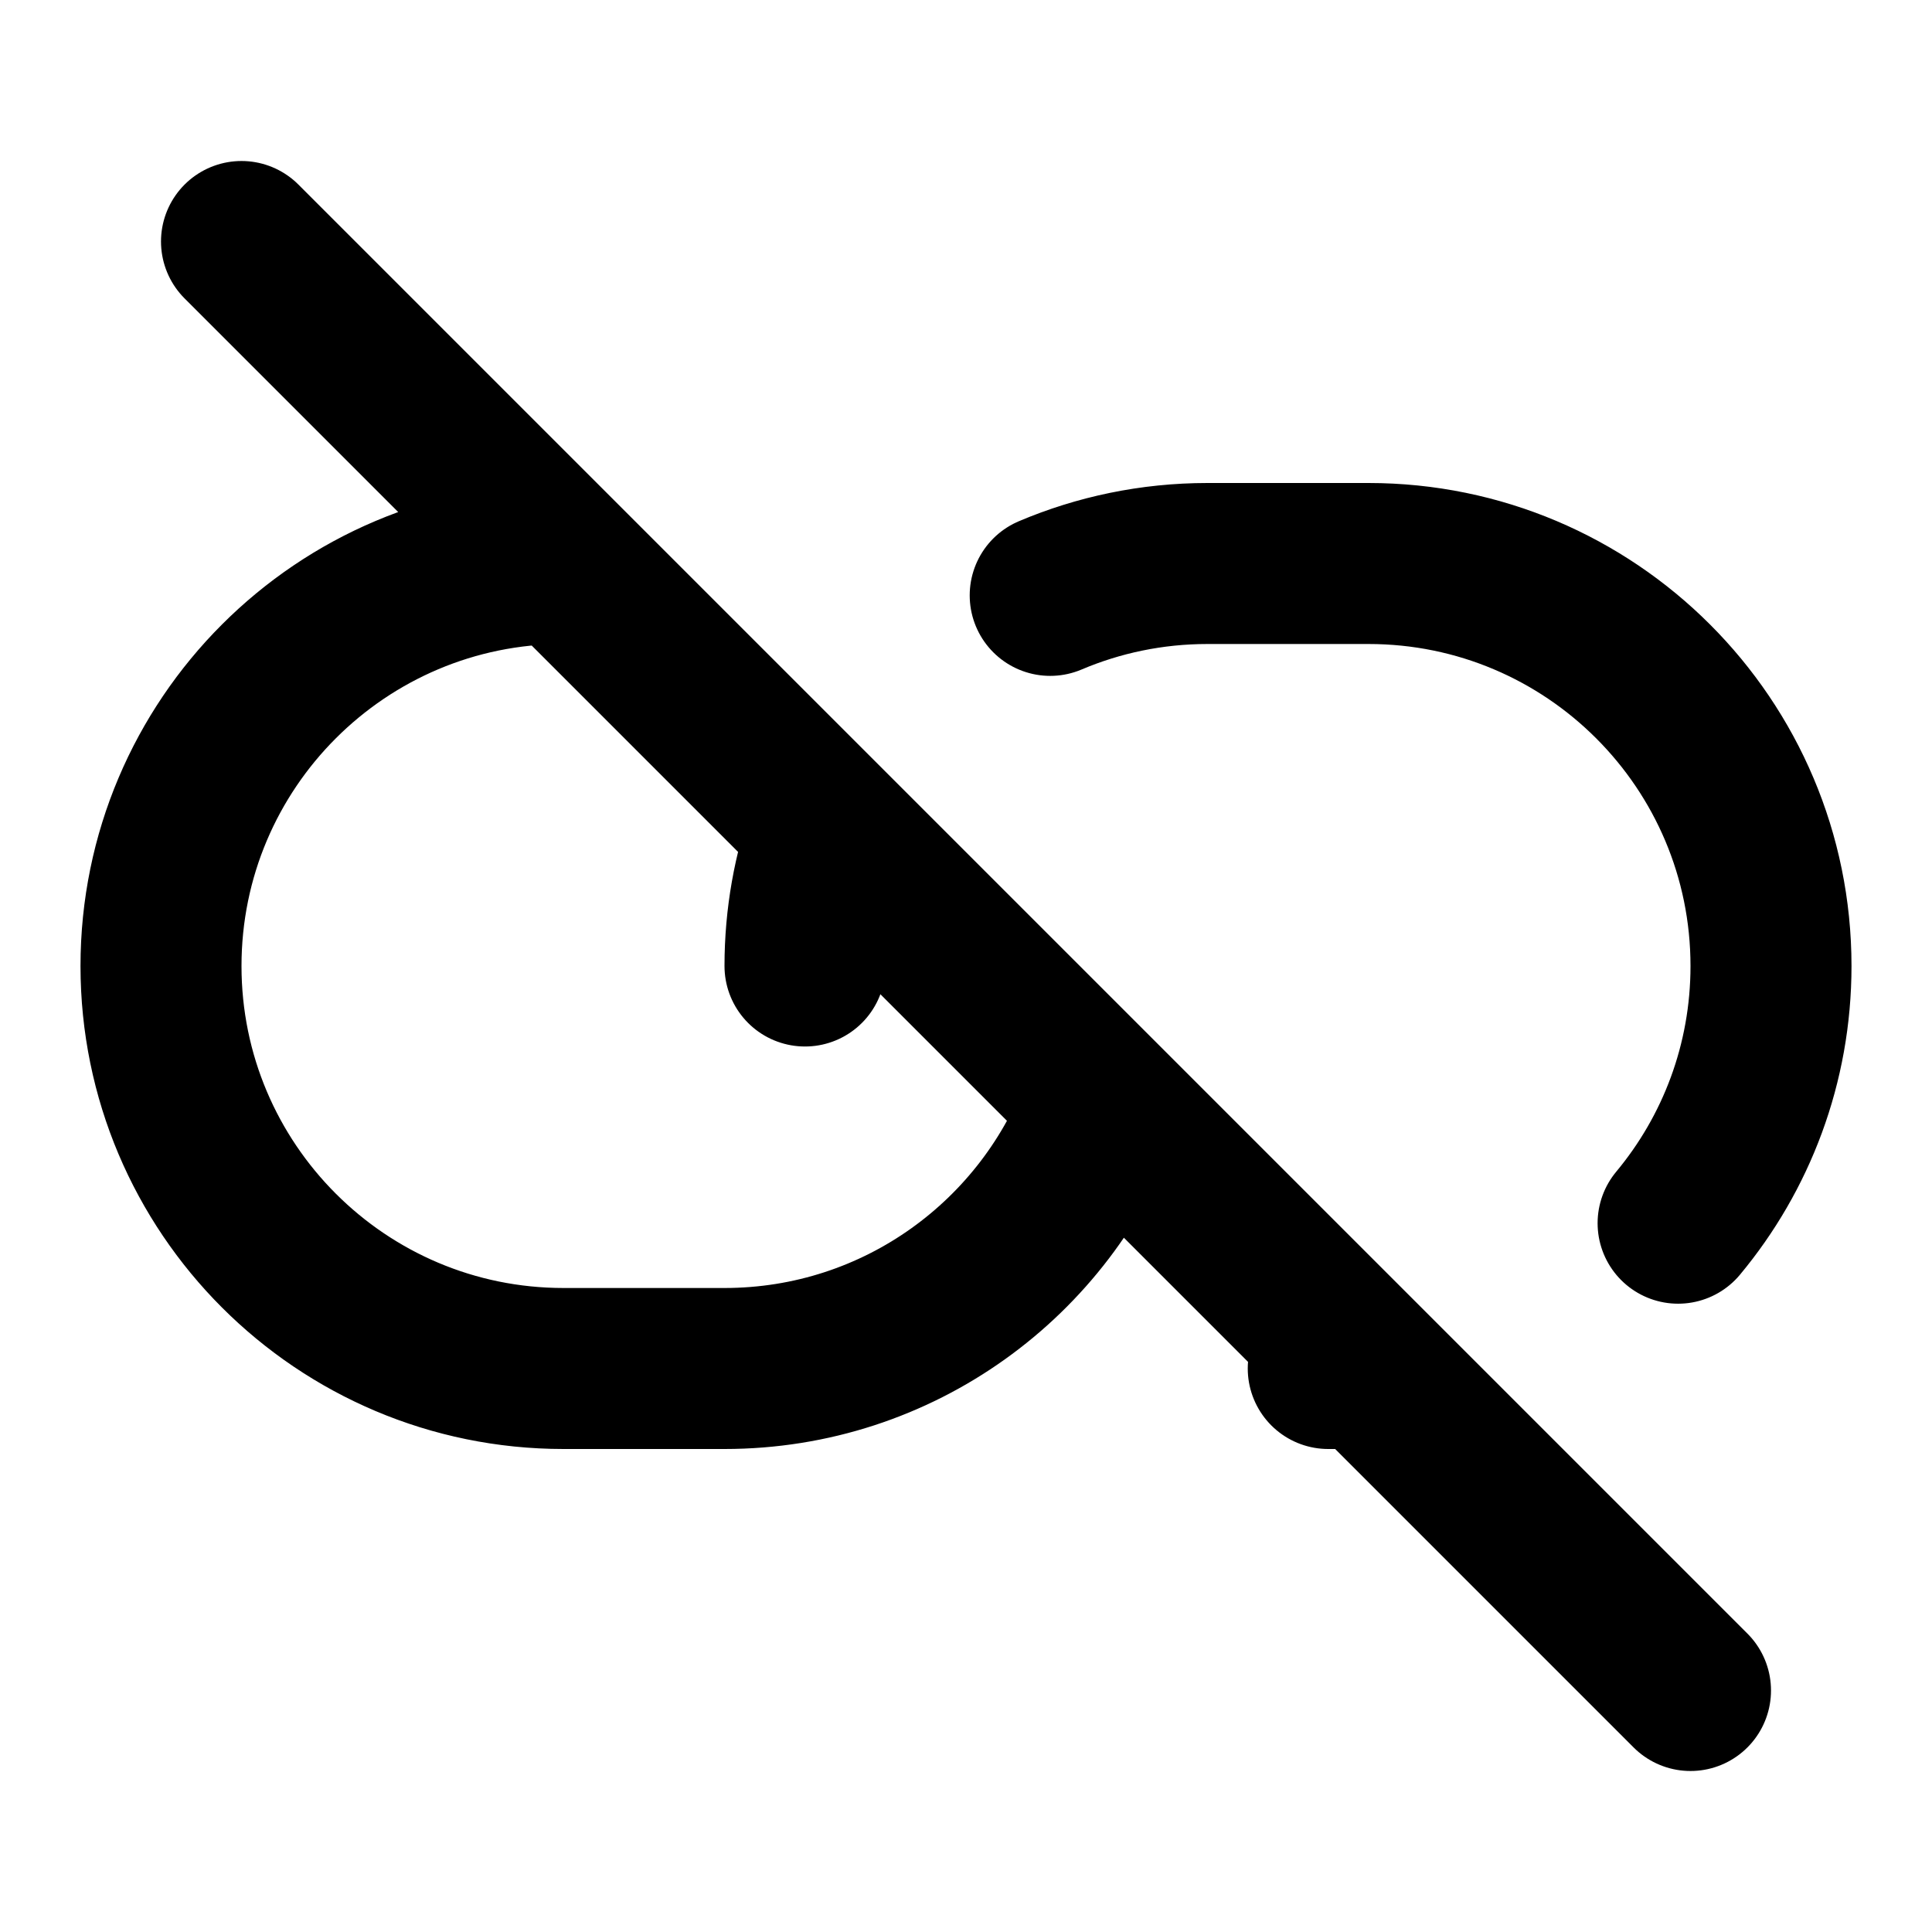
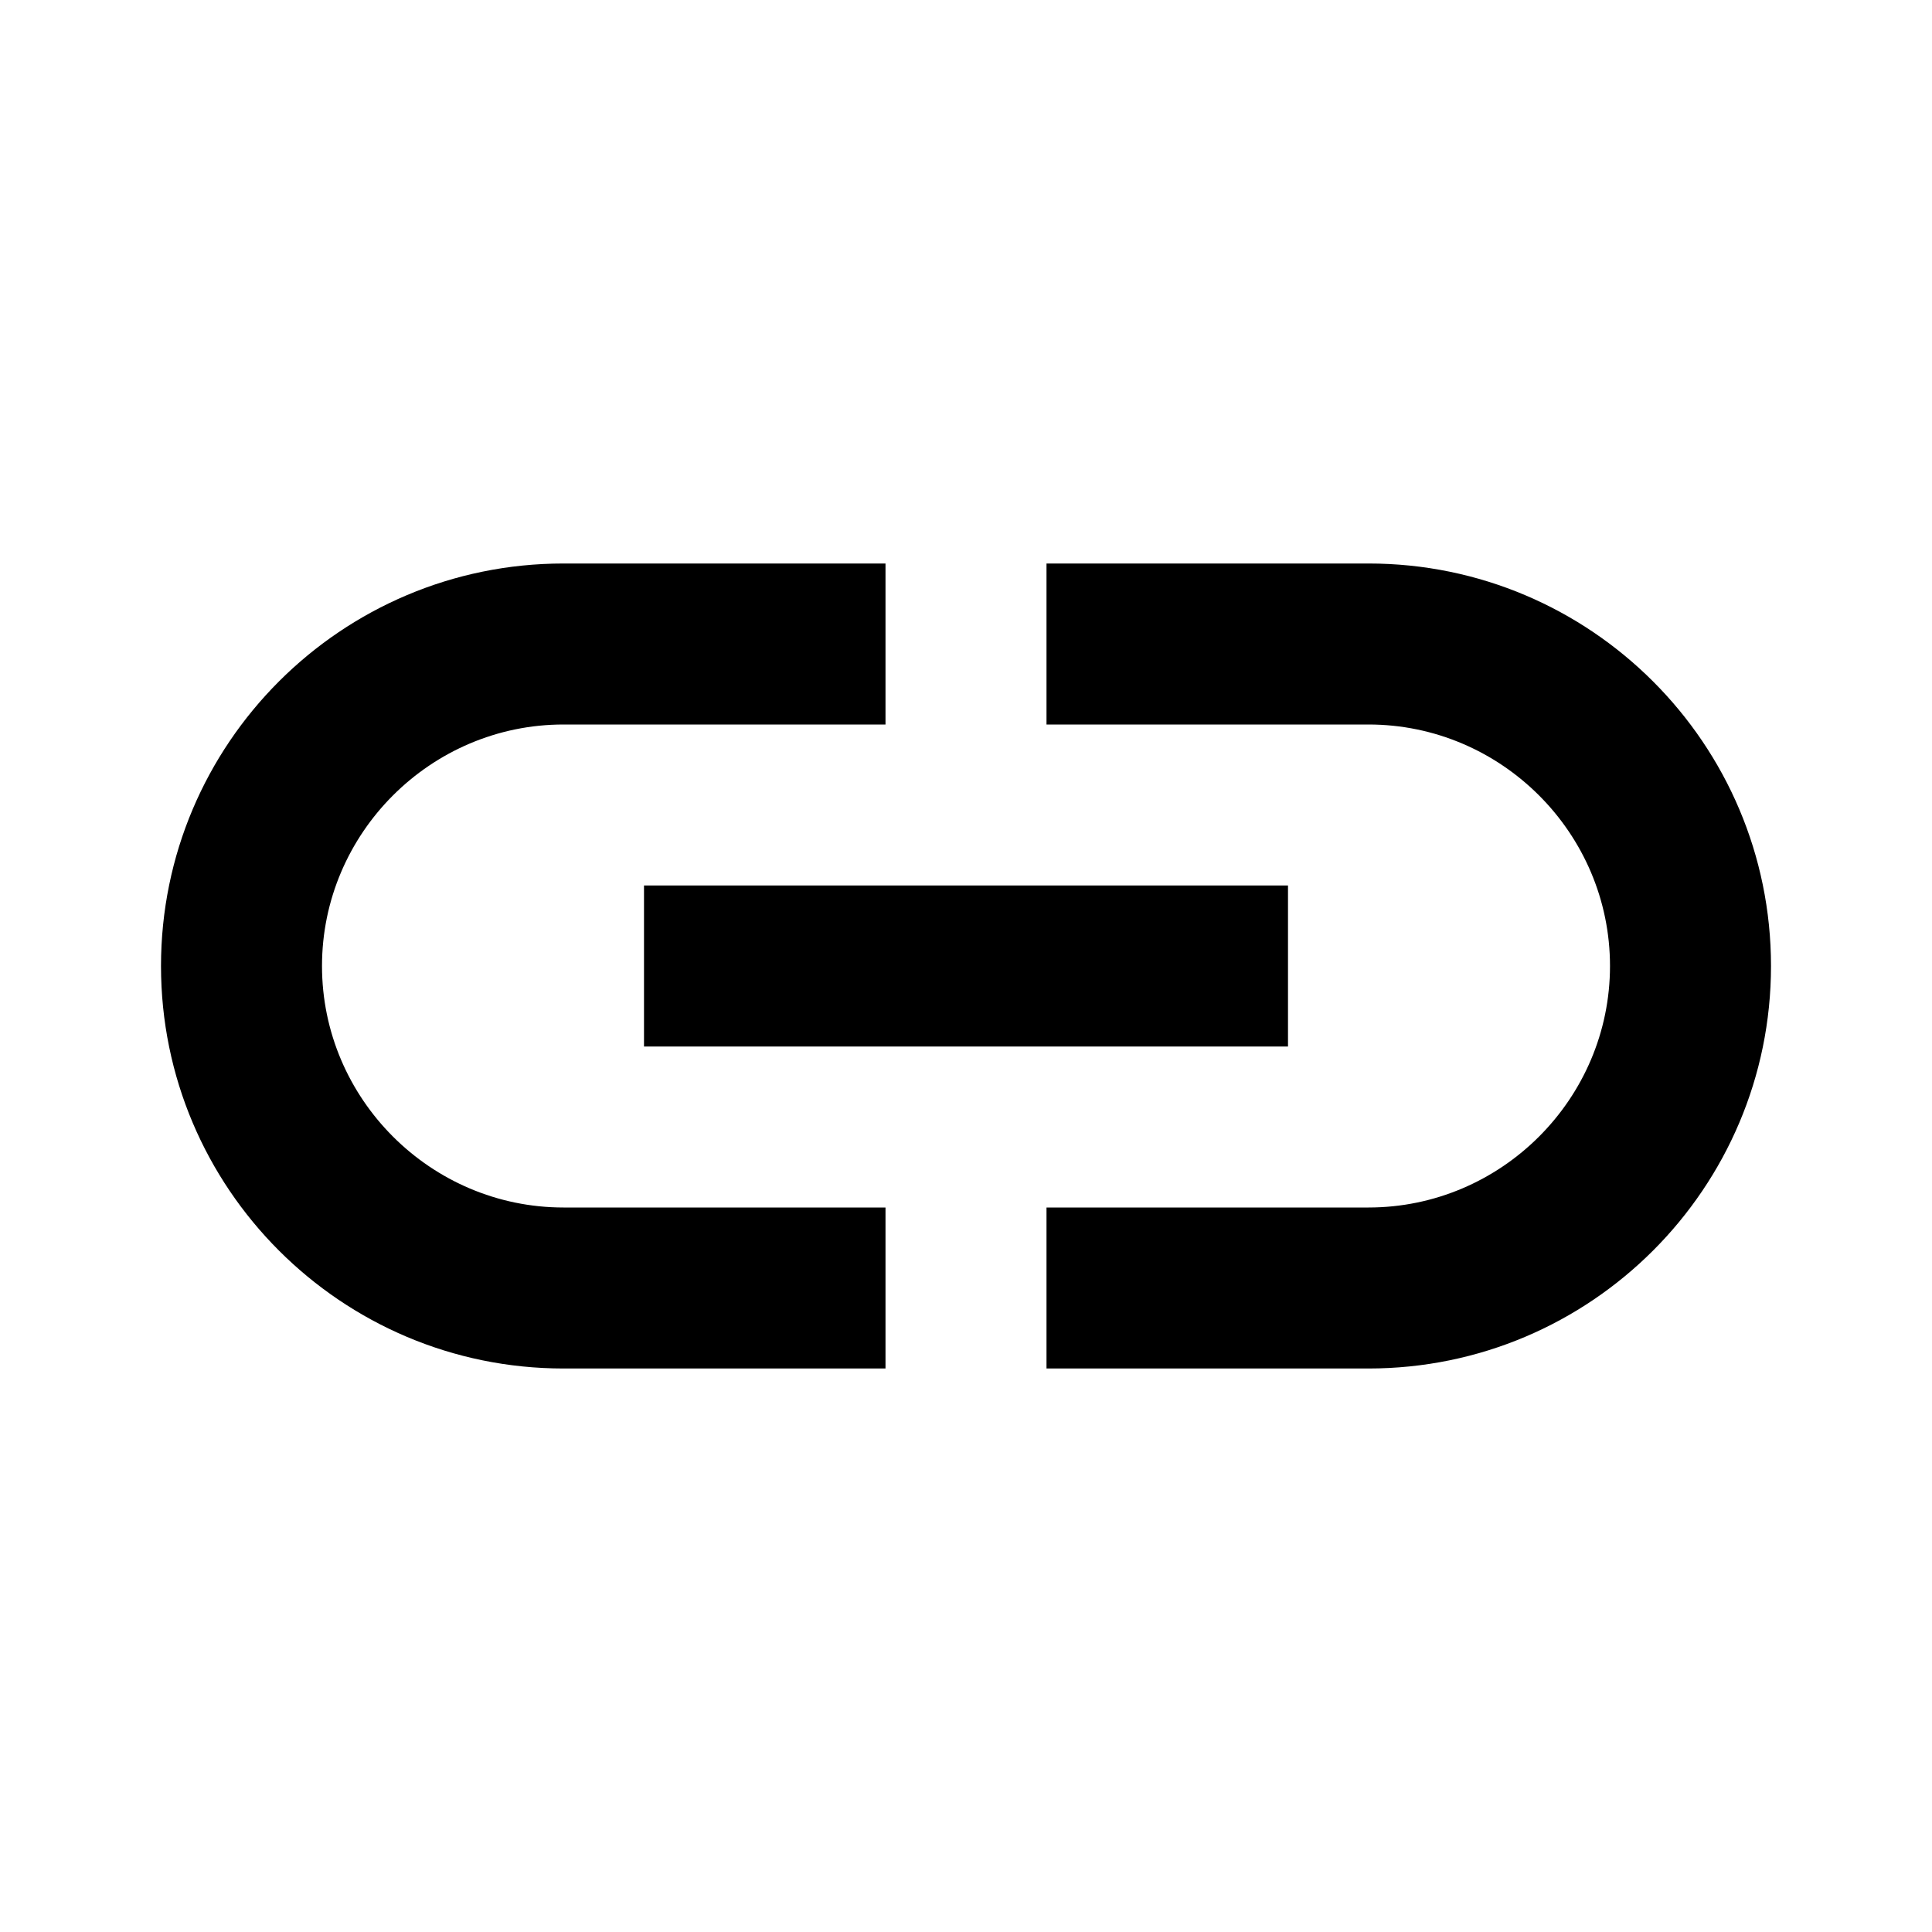
- <svg xmlns="http://www.w3.org/2000/svg" width="800px" height="800px" viewBox="0 0 24 24" fill="none">
-   <path d="M7 7C4.239 7 2 9.239 2 12C2 14.761 4.239 17 7 17H9C11.164 17 13.006 15.626 13.703 13.703M17 17H16.5M10 12C10 11.402 10.105 10.829 10.297 10.297M21 21L13.703 13.703M3 3L10.297 10.297M10.297 10.297L13.703 13.703M13.046 7.396C13.647 7.141 14.307 7 15 7H17C19.761 7 22 9.239 22 12C22 13.215 21.567 14.329 20.846 15.195" stroke="#000000" stroke-width="2" stroke-linecap="round" />
+ <svg xmlns="http://www.w3.org/2000/svg" viewBox="0 0 24 24" width="24" height="24">
+   <path fill="currentColor" d="M17 7h-4v2h4c1.65 0 3 1.35 3 3s-1.35 3-3 3h-4v2h4c2.76 0 5-2.24 5-5s-2.24-5-5-5zm-6 8H7c-1.65 0-3-1.35-3-3s1.35-3 3-3h4V7H7c-2.76 0-5 2.24-5 5s2.24 5 5 5h4v-2zm-3-4h8v2H8z" />
</svg>
